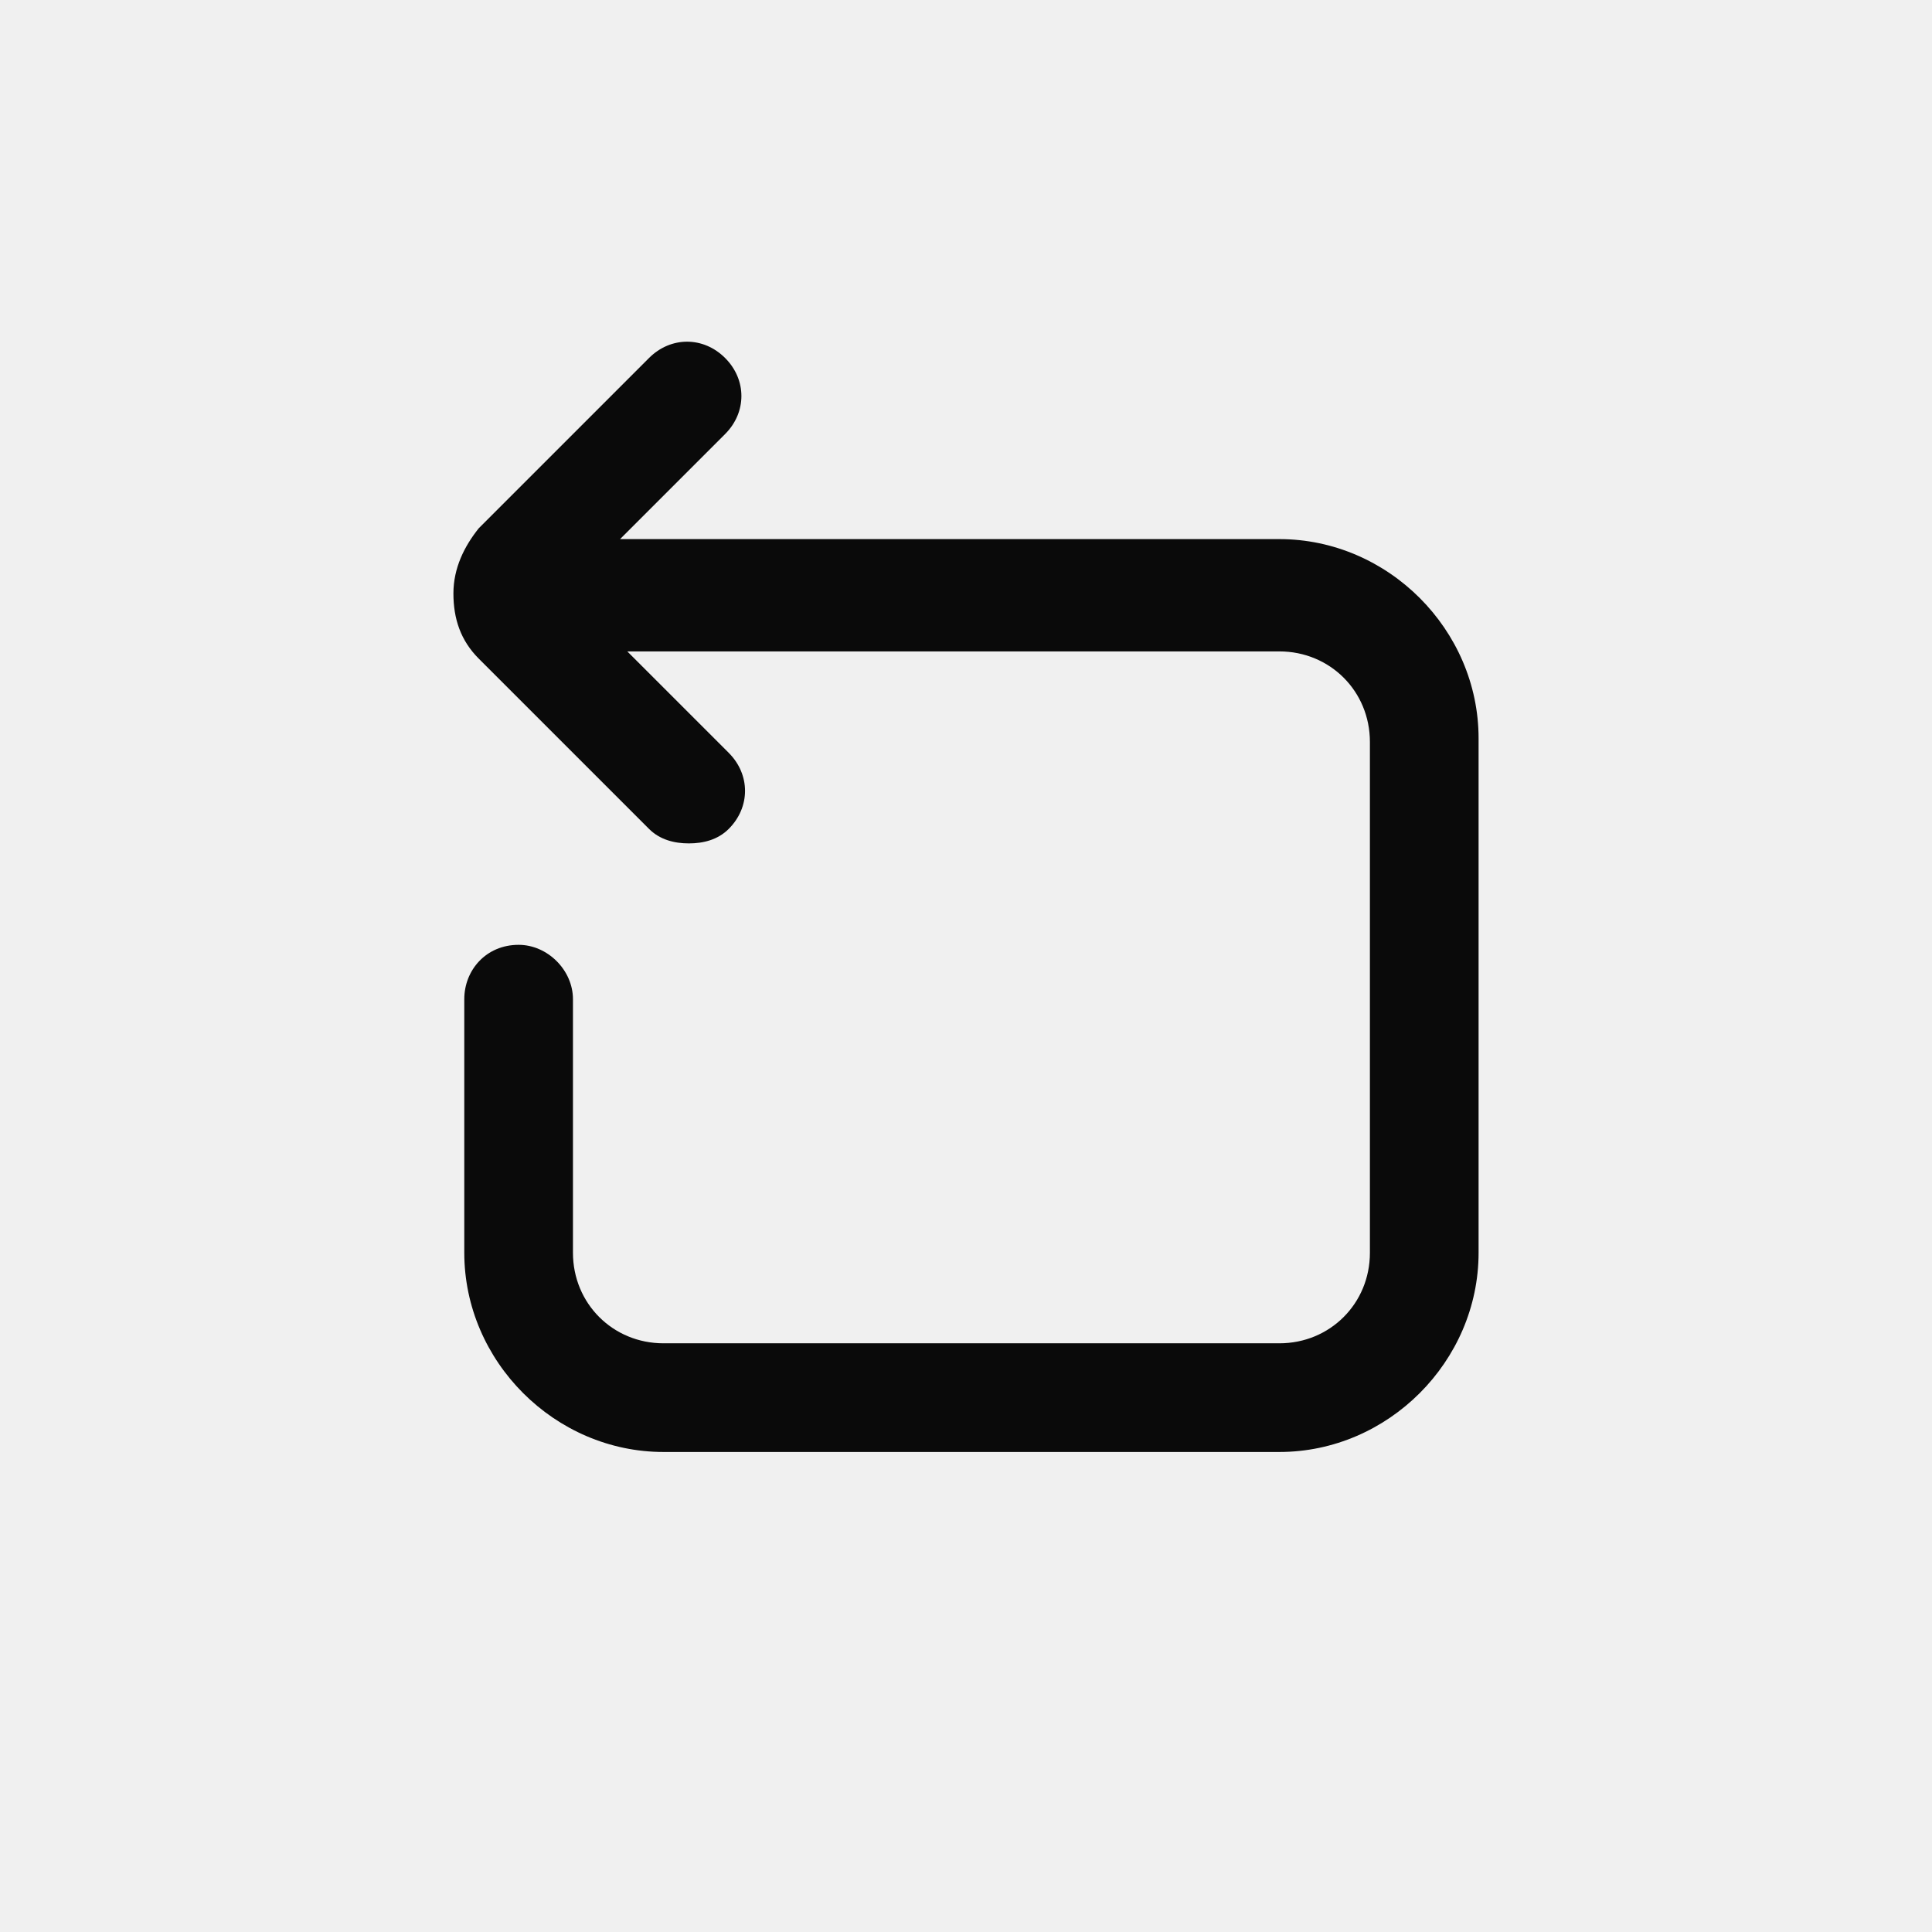
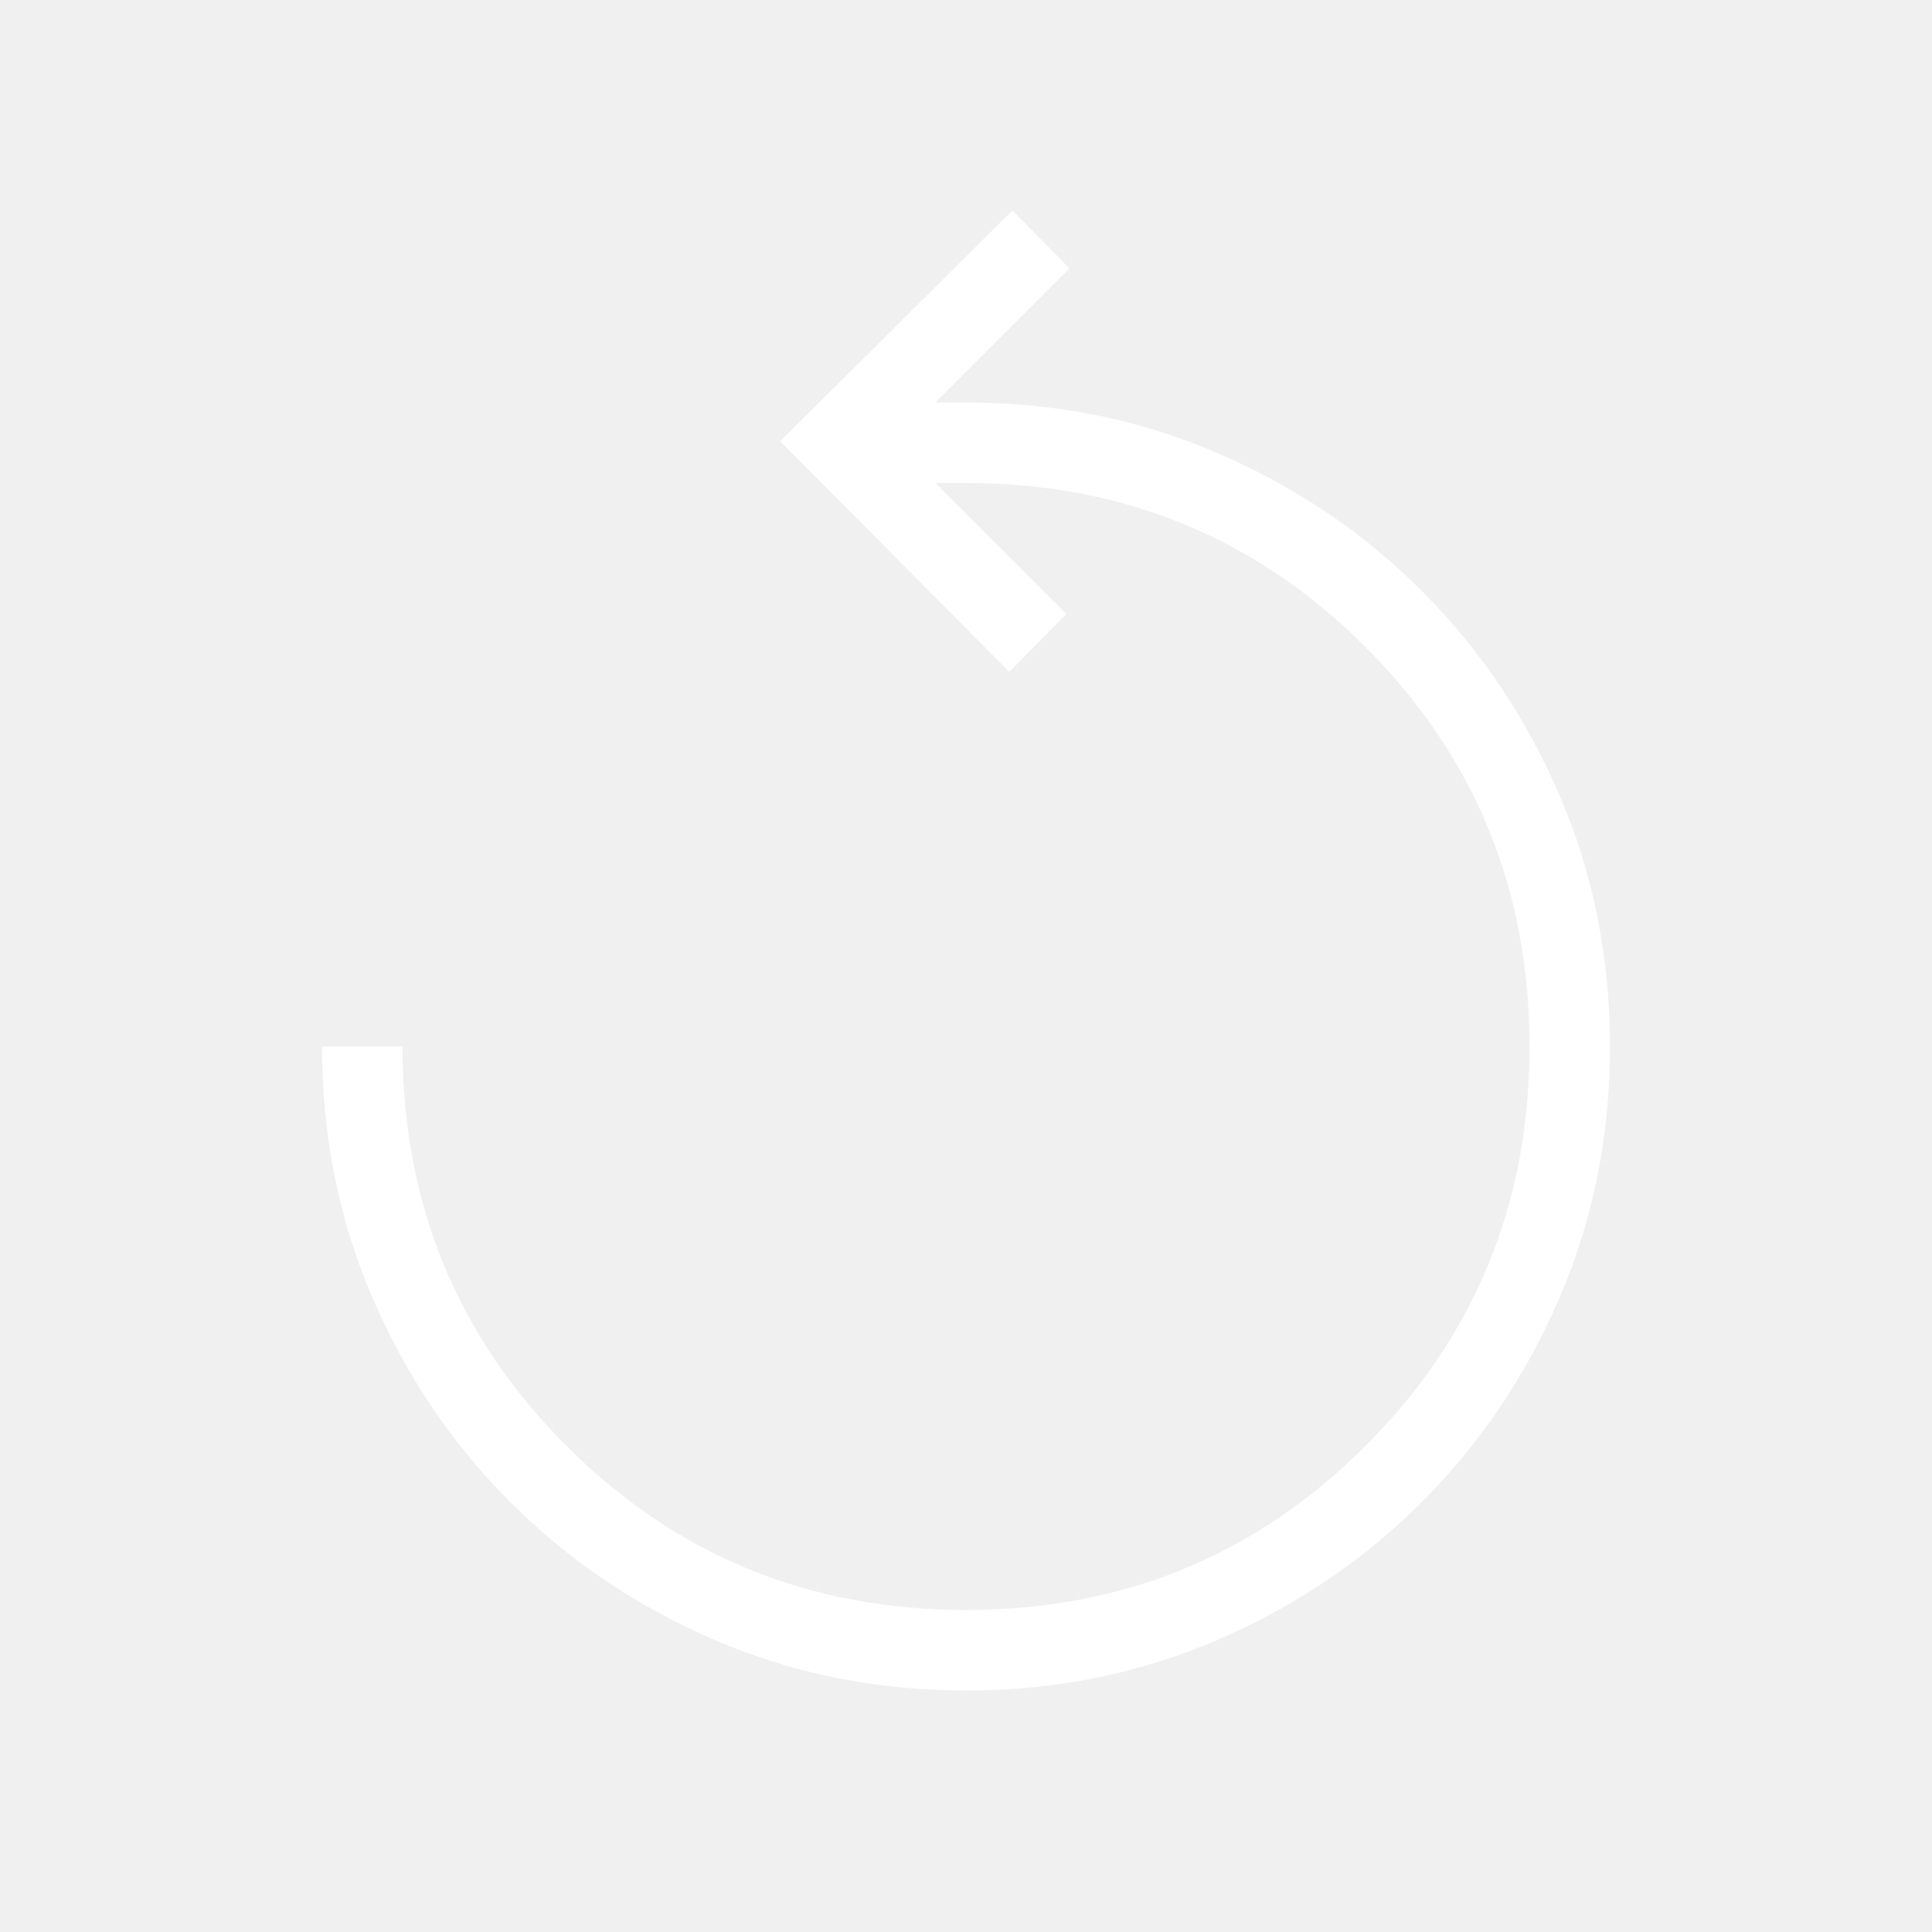
- <svg xmlns="http://www.w3.org/2000/svg" width="48" height="48" viewBox="0 0 48 48" fill="none">
-   <path d="M12.885 23.474C13.605 23.474 14.235 24.104 14.235 24.824V31.124C14.235 32.384 15.225 33.374 16.485 33.374H31.785C33.045 33.374 34.035 32.384 34.035 31.124V18.434C34.035 17.174 33.045 16.184 31.785 16.184H15.585L18.105 18.704C18.645 19.244 18.645 20.054 18.105 20.594C17.835 20.864 17.475 20.954 17.115 20.954C16.755 20.954 16.395 20.864 16.125 20.594L11.895 16.364C11.445 15.914 11.265 15.374 11.265 14.744C11.265 14.114 11.535 13.574 11.895 13.124L16.125 8.894C16.665 8.354 17.475 8.354 18.015 8.894C18.555 9.434 18.555 10.244 18.015 10.784L15.405 13.394H31.785C34.485 13.394 36.735 15.644 36.735 18.344V31.124C36.735 33.824 34.485 36.074 31.785 36.074H16.485C13.785 36.074 11.535 33.824 11.535 31.124V24.824C11.535 24.104 12.075 23.474 12.885 23.474Z" fill="#0A0A0A" />
+ <svg xmlns="http://www.w3.org/2000/svg" width="24" height="24" viewBox="0 0 24 24" fill="none">
+   <path d="M12 21C10.891 21 9.852 20.791 8.882 20.374C7.912 19.957 7.064 19.385 6.339 18.66C5.614 17.935 5.043 17.088 4.626 16.118C4.209 15.148 4 14.109 4 13H5C5 14.95 5.679 16.604 7.037 17.962C8.396 19.321 10.05 20 12 20C13.95 20 15.604 19.321 16.962 17.962C18.321 16.604 19 14.95 19 13C19 11.05 18.321 9.396 16.962 8.037C15.604 6.679 13.95 6 12 6H11.619L13.246 7.627L12.538 8.346L9.692 5.481L12.577 2.615L13.285 3.334L11.619 5H12C13.109 5 14.148 5.209 15.118 5.626C16.088 6.043 16.936 6.614 17.661 7.339C18.386 8.064 18.957 8.912 19.374 9.882C19.791 10.851 20 11.891 20 13C20 14.109 19.791 15.148 19.374 16.118C18.957 17.088 18.386 17.935 17.661 18.66C16.936 19.385 16.088 19.957 15.118 20.374C14.148 20.791 13.109 21 12 21Z" fill="white" />
</svg>
